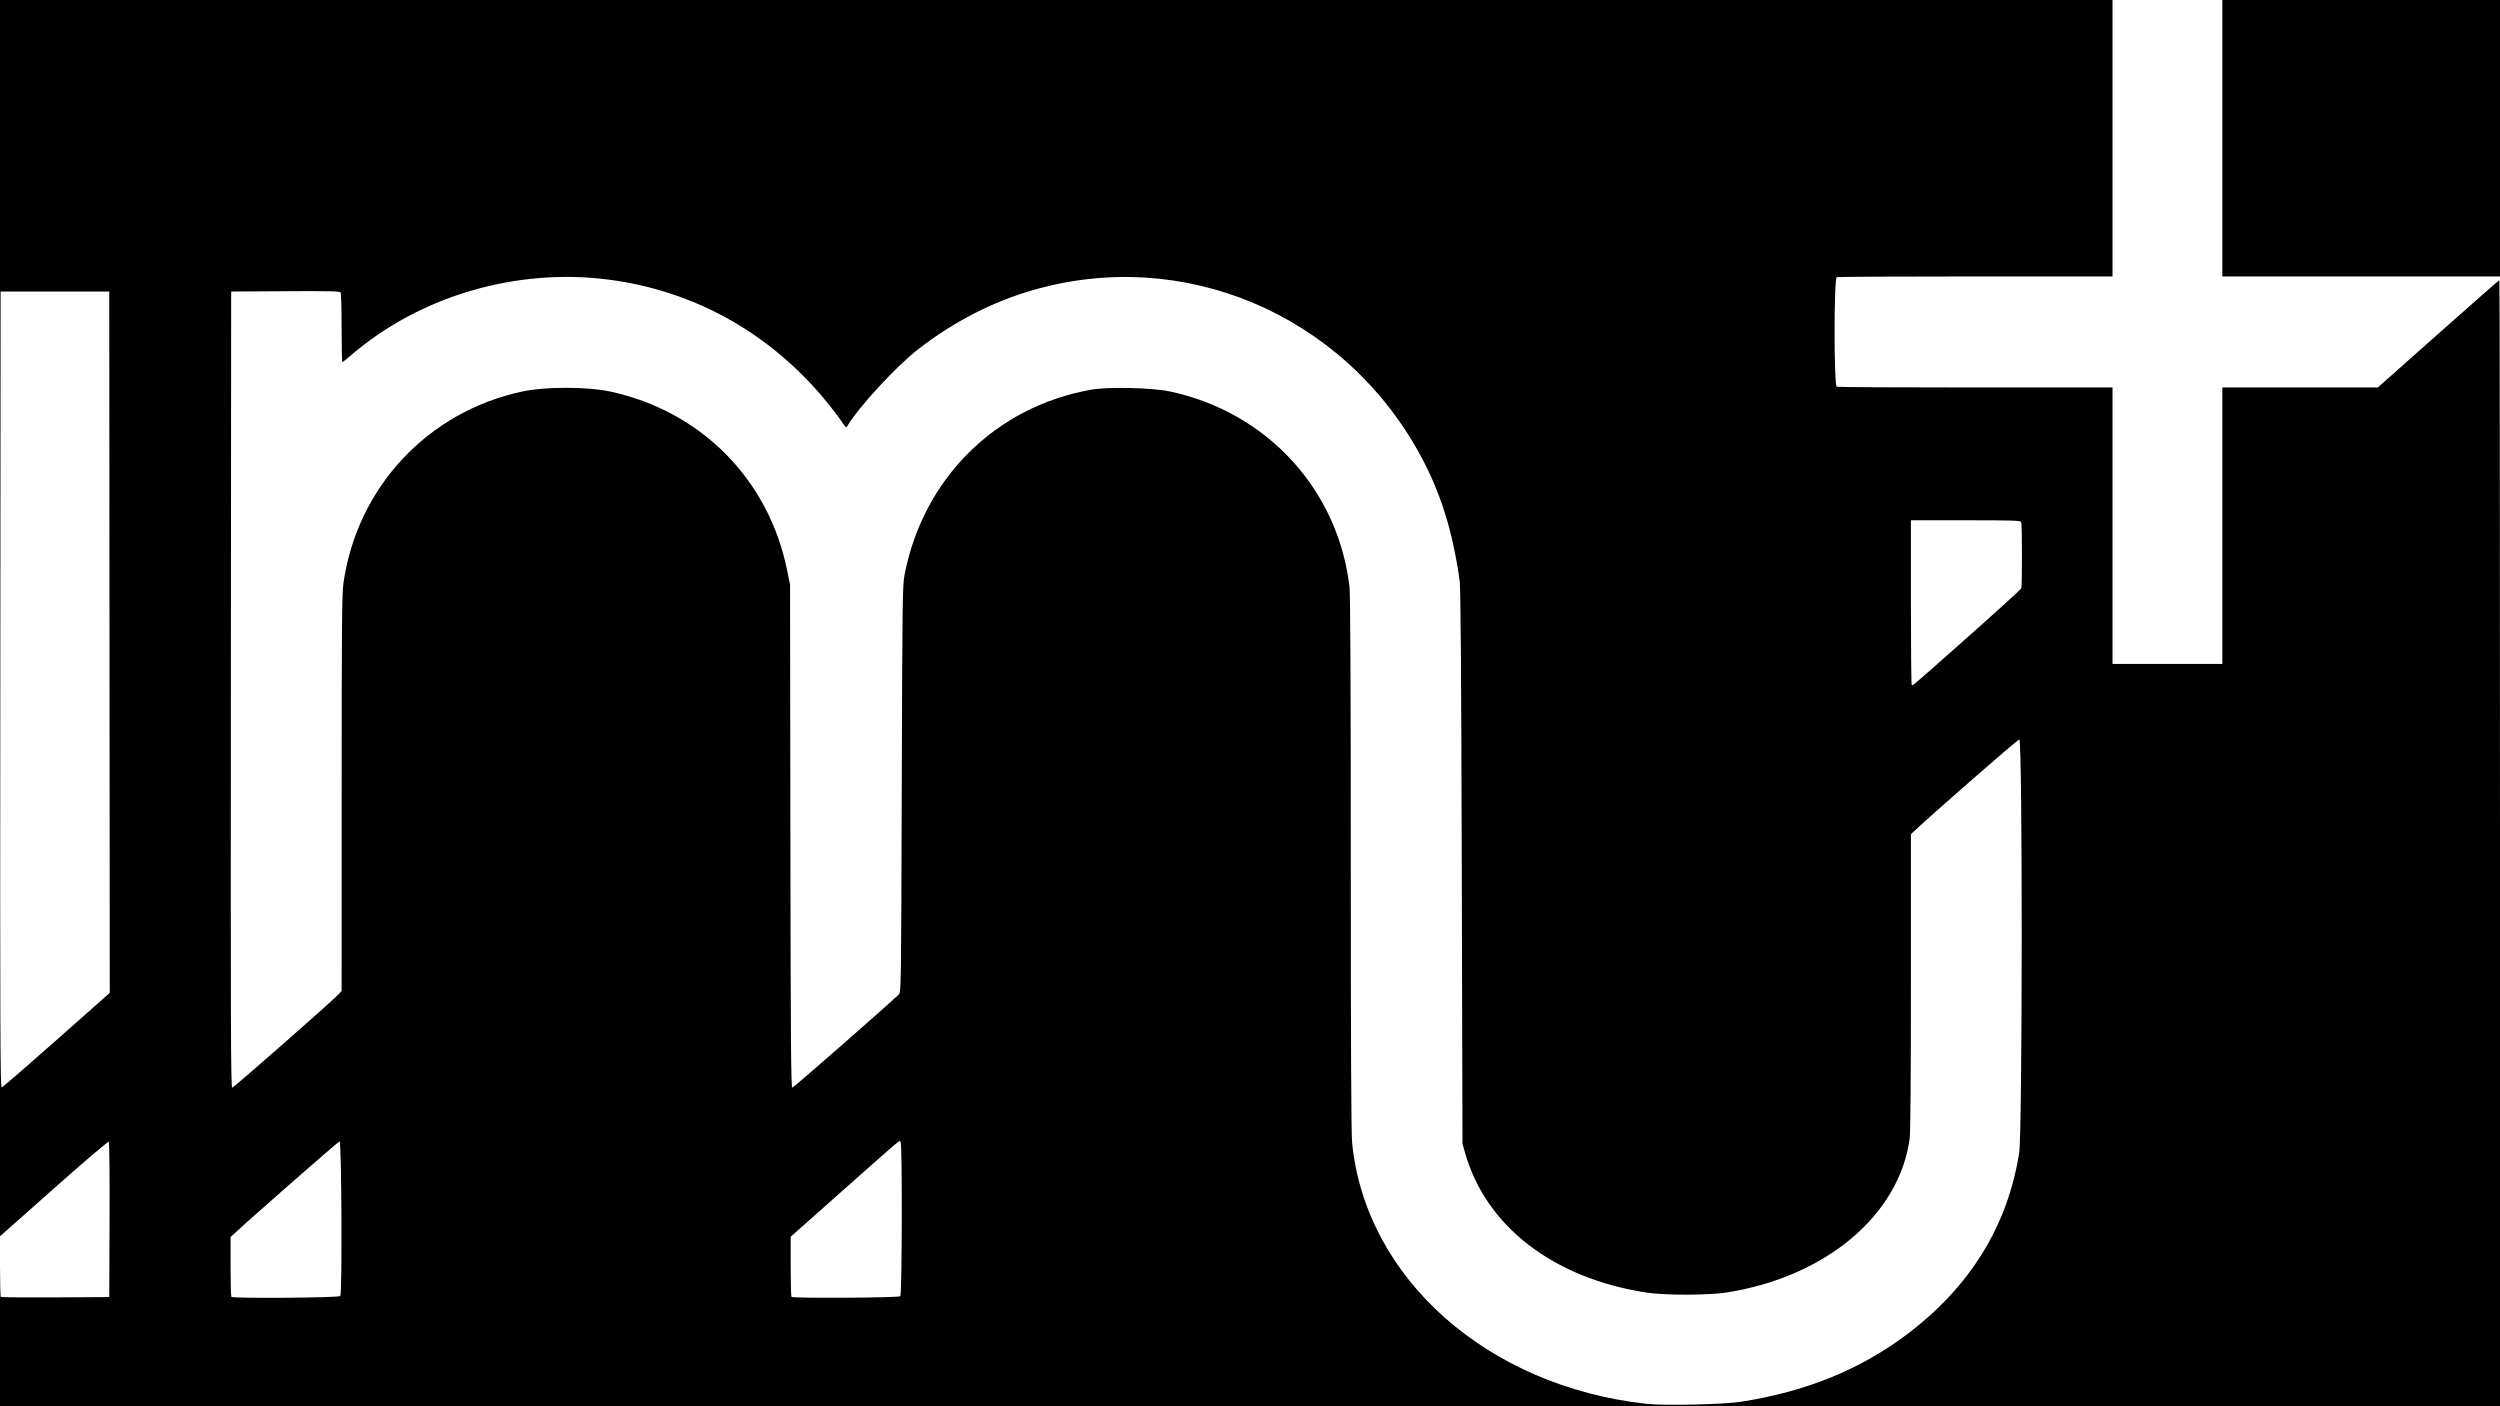
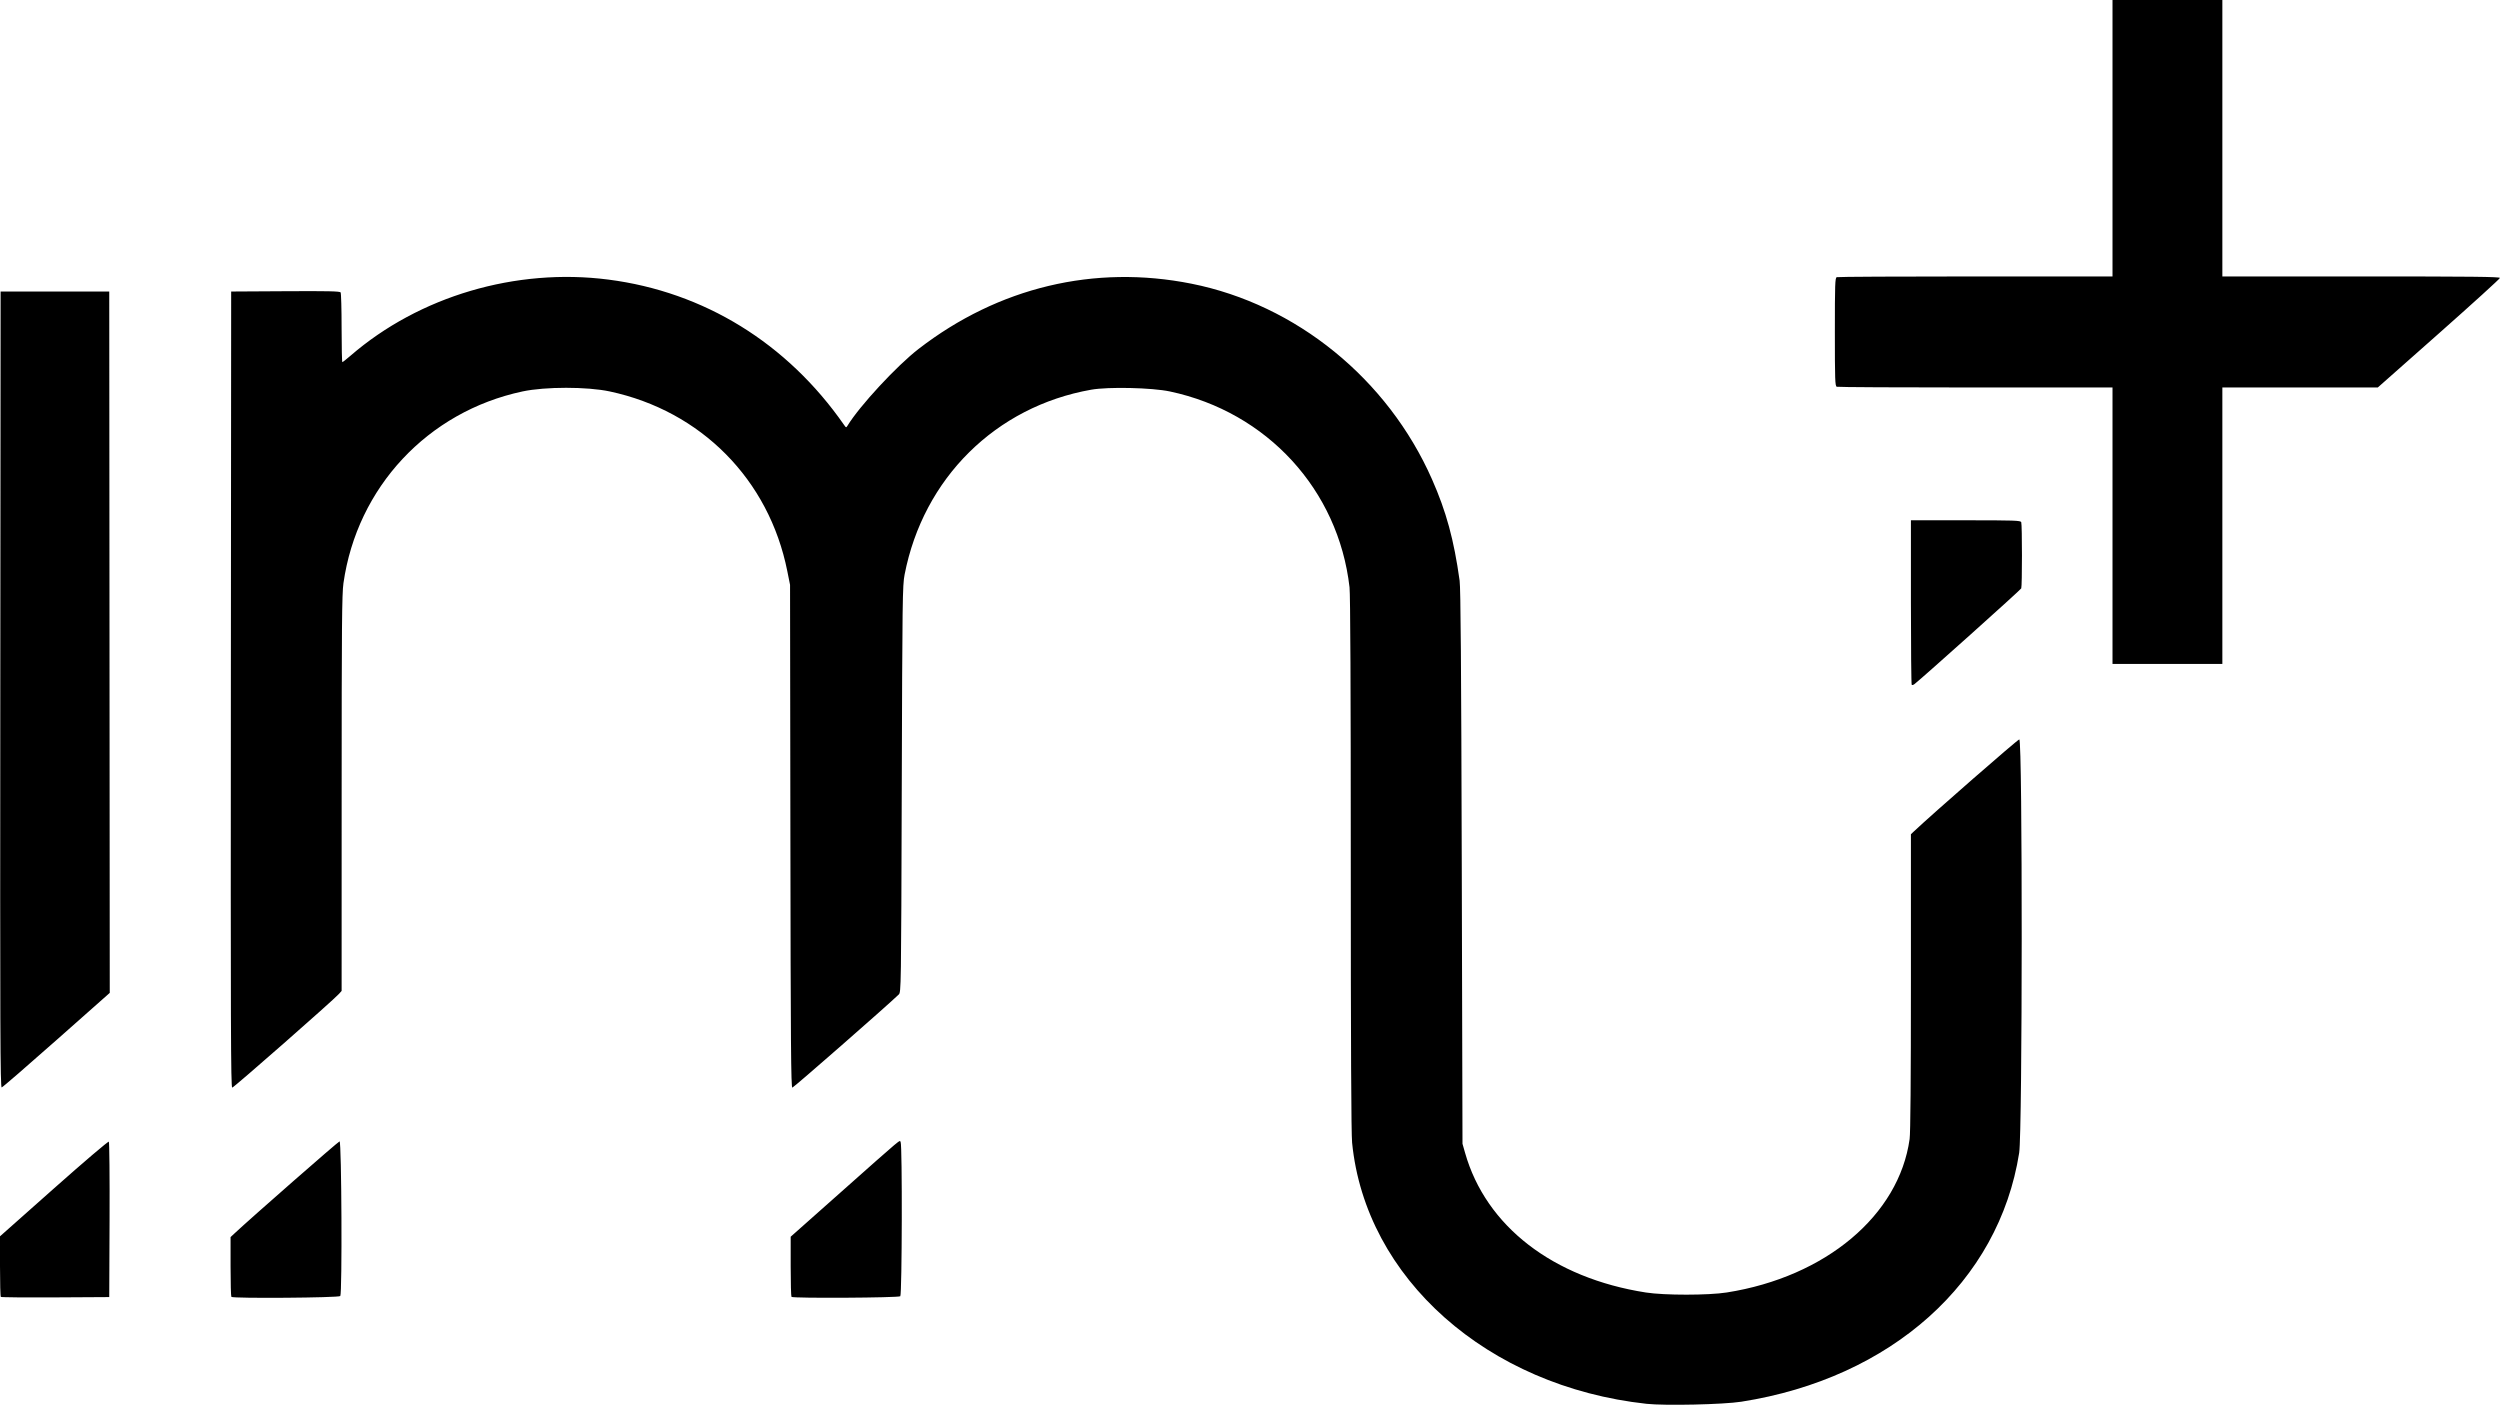
<svg xmlns="http://www.w3.org/2000/svg" viewBox="1 1 2071 1164" width="2071" height="1164">
-   <path fill="#000" fill-rule="evenodd" d="M0 583L0 0L1036 0L2072 0L2072 115L2072 230L1957 230L1842 230L1842 115.5L1842 1L1796.5 1L1751 1L1751 115.5L1751 230L1637.58 230C1575.2 230 1523.45 230.27 1522.58 230.61C1520.17 231.53 1520.17 320.47 1522.58 321.39C1523.45 321.73 1575.2 322 1637.58 322L1751 322L1751 436.5L1751 551L1796.5 551L1842 551L1842 436.5L1842 322L1906.38 322L1970.76 322L2020.89 277.5C2048.46 253.03 2071.23 233 2071.51 233C2071.78 233 2072 442.92 2072 699.5L2072 1166L1036 1166L0 1166L0 583ZM1443.5 1162.18C1496.91 1153.81 1541.44 1135.78 1580 1106.92C1632.68 1067.49 1664.12 1016.85 1673.69 956C1676.41 938.71 1676.51 613.5 1673.8 613.5C1672.52 613.5 1601.61 675.42 1586.25 689.95L1584 692.08L1584 814.47C1584 896.11 1583.64 939.42 1582.93 944.57C1574.14 1007.76 1513.4 1058.75 1431.5 1071.68C1416.21 1074.1 1379.87 1074.11 1364.46 1071.71C1287.51 1059.72 1231.93 1016.79 1214.67 956.03L1212.53 948.5L1211.93 719.5C1211.49 551.64 1211.02 488.23 1210.15 482C1204.38 440.52 1194.01 407.75 1176.77 376.54C1112.84 260.77 981.02 205.21 856.3 241.45C822.79 251.19 791.22 267.45 762 290.02C743.88 304.01 713.05 337.3 703.1 353.62C702 355.41 701.87 355.39 700.23 353.02C653.09 285.25 584.26 242.81 504.89 232.6C428.38 222.75 348.32 246.4 291.35 295.68C287.96 298.61 284.92 301 284.6 301C284.27 301 283.99 288.29 283.98 272.75C283.98 257.21 283.61 243.93 283.17 243.24C282.54 242.25 272.72 242.04 237.43 242.24L192.5 242.5L192.25 572.25C192.04 850.57 192.21 902 193.36 902C194.65 902 276.88 829.79 281.75 824.39L284 821.89L284.02 658.19C284.03 519.4 284.26 492.92 285.51 484.13C296.8 404.69 355.33 342.02 433.85 325.27C452.65 321.26 487.31 321.26 506.06 325.26C581.84 341.42 638.05 398.28 653.19 474.07L655.48 485.5L655.76 693.75C655.99 866.4 656.27 902 657.37 902C658.39 902 735.49 834.52 745.5 824.87C747.48 822.96 747.51 821.29 748.01 654.72C748.5 496.59 748.64 485.93 750.37 477C765.86 397.19 825.82 337.79 905 323.82C919.24 321.31 955.22 322.12 970.15 325.29C1050.64 342.36 1109.73 406.78 1118.95 487.5C1119.63 493.4 1119.99 572.28 1119.99 716.58C1120 866.45 1120.34 940.14 1121.08 947.58C1132.17 1059.94 1233.16 1149.51 1365 1163.92C1380.19 1165.58 1428.65 1164.51 1443.5 1162.18ZM91.76 1011.56C91.9 976.39 91.63 947.23 91.16 946.76C90.68 946.28 70.53 963.45 45.65 985.53L1 1025.16L1 1049.91C1 1063.53 1.3 1074.97 1.68 1075.34C2.05 1075.72 22.41 1075.9 46.93 1075.76L91.5 1075.5L91.76 1011.56ZM282.89 1074.64C284.55 1072.63 283.98 946.5 282.31 946.5C281.37 946.5 209.38 1009.56 195.25 1022.77L192 1025.8L192 1050.23C192 1063.67 192.3 1074.97 192.67 1075.33C194.1 1076.76 281.68 1076.09 282.89 1074.64ZM746.8 1074.8C748.26 1073.34 748.53 949.38 747.08 947.09C746.01 945.4 750.43 941.68 697.12 989L656 1025.5L656 1050.08C656 1063.6 656.3 1074.97 656.67 1075.33C657.96 1076.62 745.49 1076.11 746.8 1074.8ZM47.88 862.5L91.92 823.5L91.71 533L91.5 242.5L46.5 242.5L1.5 242.5L1.25 572.32C1.03 856.76 1.19 902.1 2.42 901.82C3.2 901.65 23.66 883.95 47.88 862.5ZM1631.64 528.24C1655.38 507.19 1675.07 489.27 1675.4 488.41C1676.19 486.35 1676.18 435.64 1675.39 433.58C1674.85 432.17 1669.86 432 1629.39 432L1584 432L1584 499.83C1584 537.14 1584.3 567.96 1584.66 568.32C1585.54 569.2 1582.87 571.48 1631.64 528.24Z" />
+   <path fill="#000" fill-rule="evenodd" d="M1365 1163.92C1233.16 1149.51 1132.17 1059.94 1121.08 947.58C1120.34 940.14 1120 866.45 1119.99 716.58C1119.99 572.28 1119.63 493.4 1118.95 487.5C1109.73 406.78 1050.64 342.36 970.15 325.29C955.22 322.12 919.24 321.31 905 323.82C825.82 337.79 765.86 397.19 750.37 477C748.64 485.93 748.5 496.59 748.01 654.72C747.51 821.29 747.48 822.96 745.5 824.87C735.49 834.52 658.39 902 657.37 902C656.27 902 655.99 866.4 655.76 693.75L655.48 485.5L653.19 474.07C638.05 398.28 581.84 341.42 506.06 325.26C487.31 321.26 452.65 321.26 433.85 325.27C355.33 342.02 296.8 404.69 285.51 484.13C284.26 492.92 284.03 519.4 284.02 658.19L284 821.89L281.75 824.39C276.88 829.79 194.65 902 193.36 902C192.21 902 192.04 850.57 192.25 572.25L192.5 242.5L237.43 242.24C272.72 242.04 282.54 242.25 283.17 243.24C283.61 243.93 283.98 257.21 283.98 272.75C283.99 288.29 284.27 301 284.6 301C284.92 301 287.96 298.61 291.35 295.68C348.32 246.4 428.38 222.75 504.89 232.6C584.26 242.81 653.09 285.25 700.23 353.02C701.87 355.39 702 355.41 703.1 353.62C713.05 337.3 743.88 304.01 762 290.02C828.11 238.96 907.6 219.97 988 236.01C1074.85 253.35 1150.51 314.86 1187.27 398.04C1199.09 424.79 1205.42 448.02 1210.15 482C1211.02 488.23 1211.49 551.64 1211.93 719.5L1212.53 948.5L1214.67 956.03C1231.93 1016.79 1287.51 1059.72 1364.46 1071.71C1379.87 1074.11 1416.21 1074.1 1431.5 1071.68C1513.4 1058.75 1574.14 1007.76 1582.93 944.57C1583.64 939.42 1584 896.11 1584 814.47L1584 692.08L1586.25 689.95C1601.61 675.42 1672.52 613.5 1673.8 613.5C1676.51 613.5 1676.41 938.71 1673.69 956C1656.87 1062.94 1567.83 1142.7 1443.5 1162.18C1428.65 1164.51 1380.19 1165.58 1365 1163.92ZM1.68 1075.34C1.3 1074.97 1 1063.53 1 1049.91L1 1025.16L45.65 985.53C70.53 963.45 90.68 946.28 91.16 946.76C91.63 947.23 91.9 976.39 91.76 1011.56L91.5 1075.5L46.93 1075.76C22.41 1075.9 2.05 1075.72 1.68 1075.34ZM192.67 1075.33C192.3 1074.97 192 1063.67 192 1050.23L192 1025.8L195.25 1022.77C209.38 1009.56 281.37 946.5 282.31 946.5C283.98 946.5 284.55 1072.63 282.89 1074.64C281.68 1076.09 194.1 1076.76 192.67 1075.33ZM656.67 1075.33C656.3 1074.97 656 1063.6 656 1050.08L656 1025.5L697.12 989C750.43 941.68 746.01 945.4 747.08 947.09C748.53 949.38 748.26 1073.34 746.8 1074.8C745.49 1076.11 657.96 1076.62 656.67 1075.33ZM1.25 572.32L1.5 242.5L46.5 242.5L91.5 242.5L91.71 533L91.92 823.5L47.88 862.5C23.66 883.95 3.2 901.65 2.42 901.82C1.19 902.1 1.03 856.76 1.25 572.32ZM1584.66 568.32C1584.3 567.96 1584 537.14 1584 499.83L1584 432L1629.39 432C1669.86 432 1674.85 432.17 1675.39 433.58C1676.18 435.64 1676.19 486.35 1675.4 488.41C1674.93 489.62 1593.93 562.24 1586.9 567.74C1586.03 568.42 1585.02 568.69 1584.66 568.32ZM1751 436.5L1751 322L1637.58 322C1575.2 322 1523.45 321.73 1522.58 321.39C1521.17 320.85 1521 315.92 1521 276C1521 236.08 1521.17 231.15 1522.58 230.61C1523.45 230.27 1575.2 230 1637.58 230L1751 230L1751 115.5L1751 1L1796.5 1L1842 1L1842 115.5L1842 230L1957 230C2048.37 230 2071.99 230.26 2071.94 231.25C2071.9 231.94 2049.12 252.64 2021.32 277.25L1970.75 322L1906.38 322L1842 322L1842 436.5L1842 551L1796.5 551L1751 551L1751 436.5Z" />
</svg>
